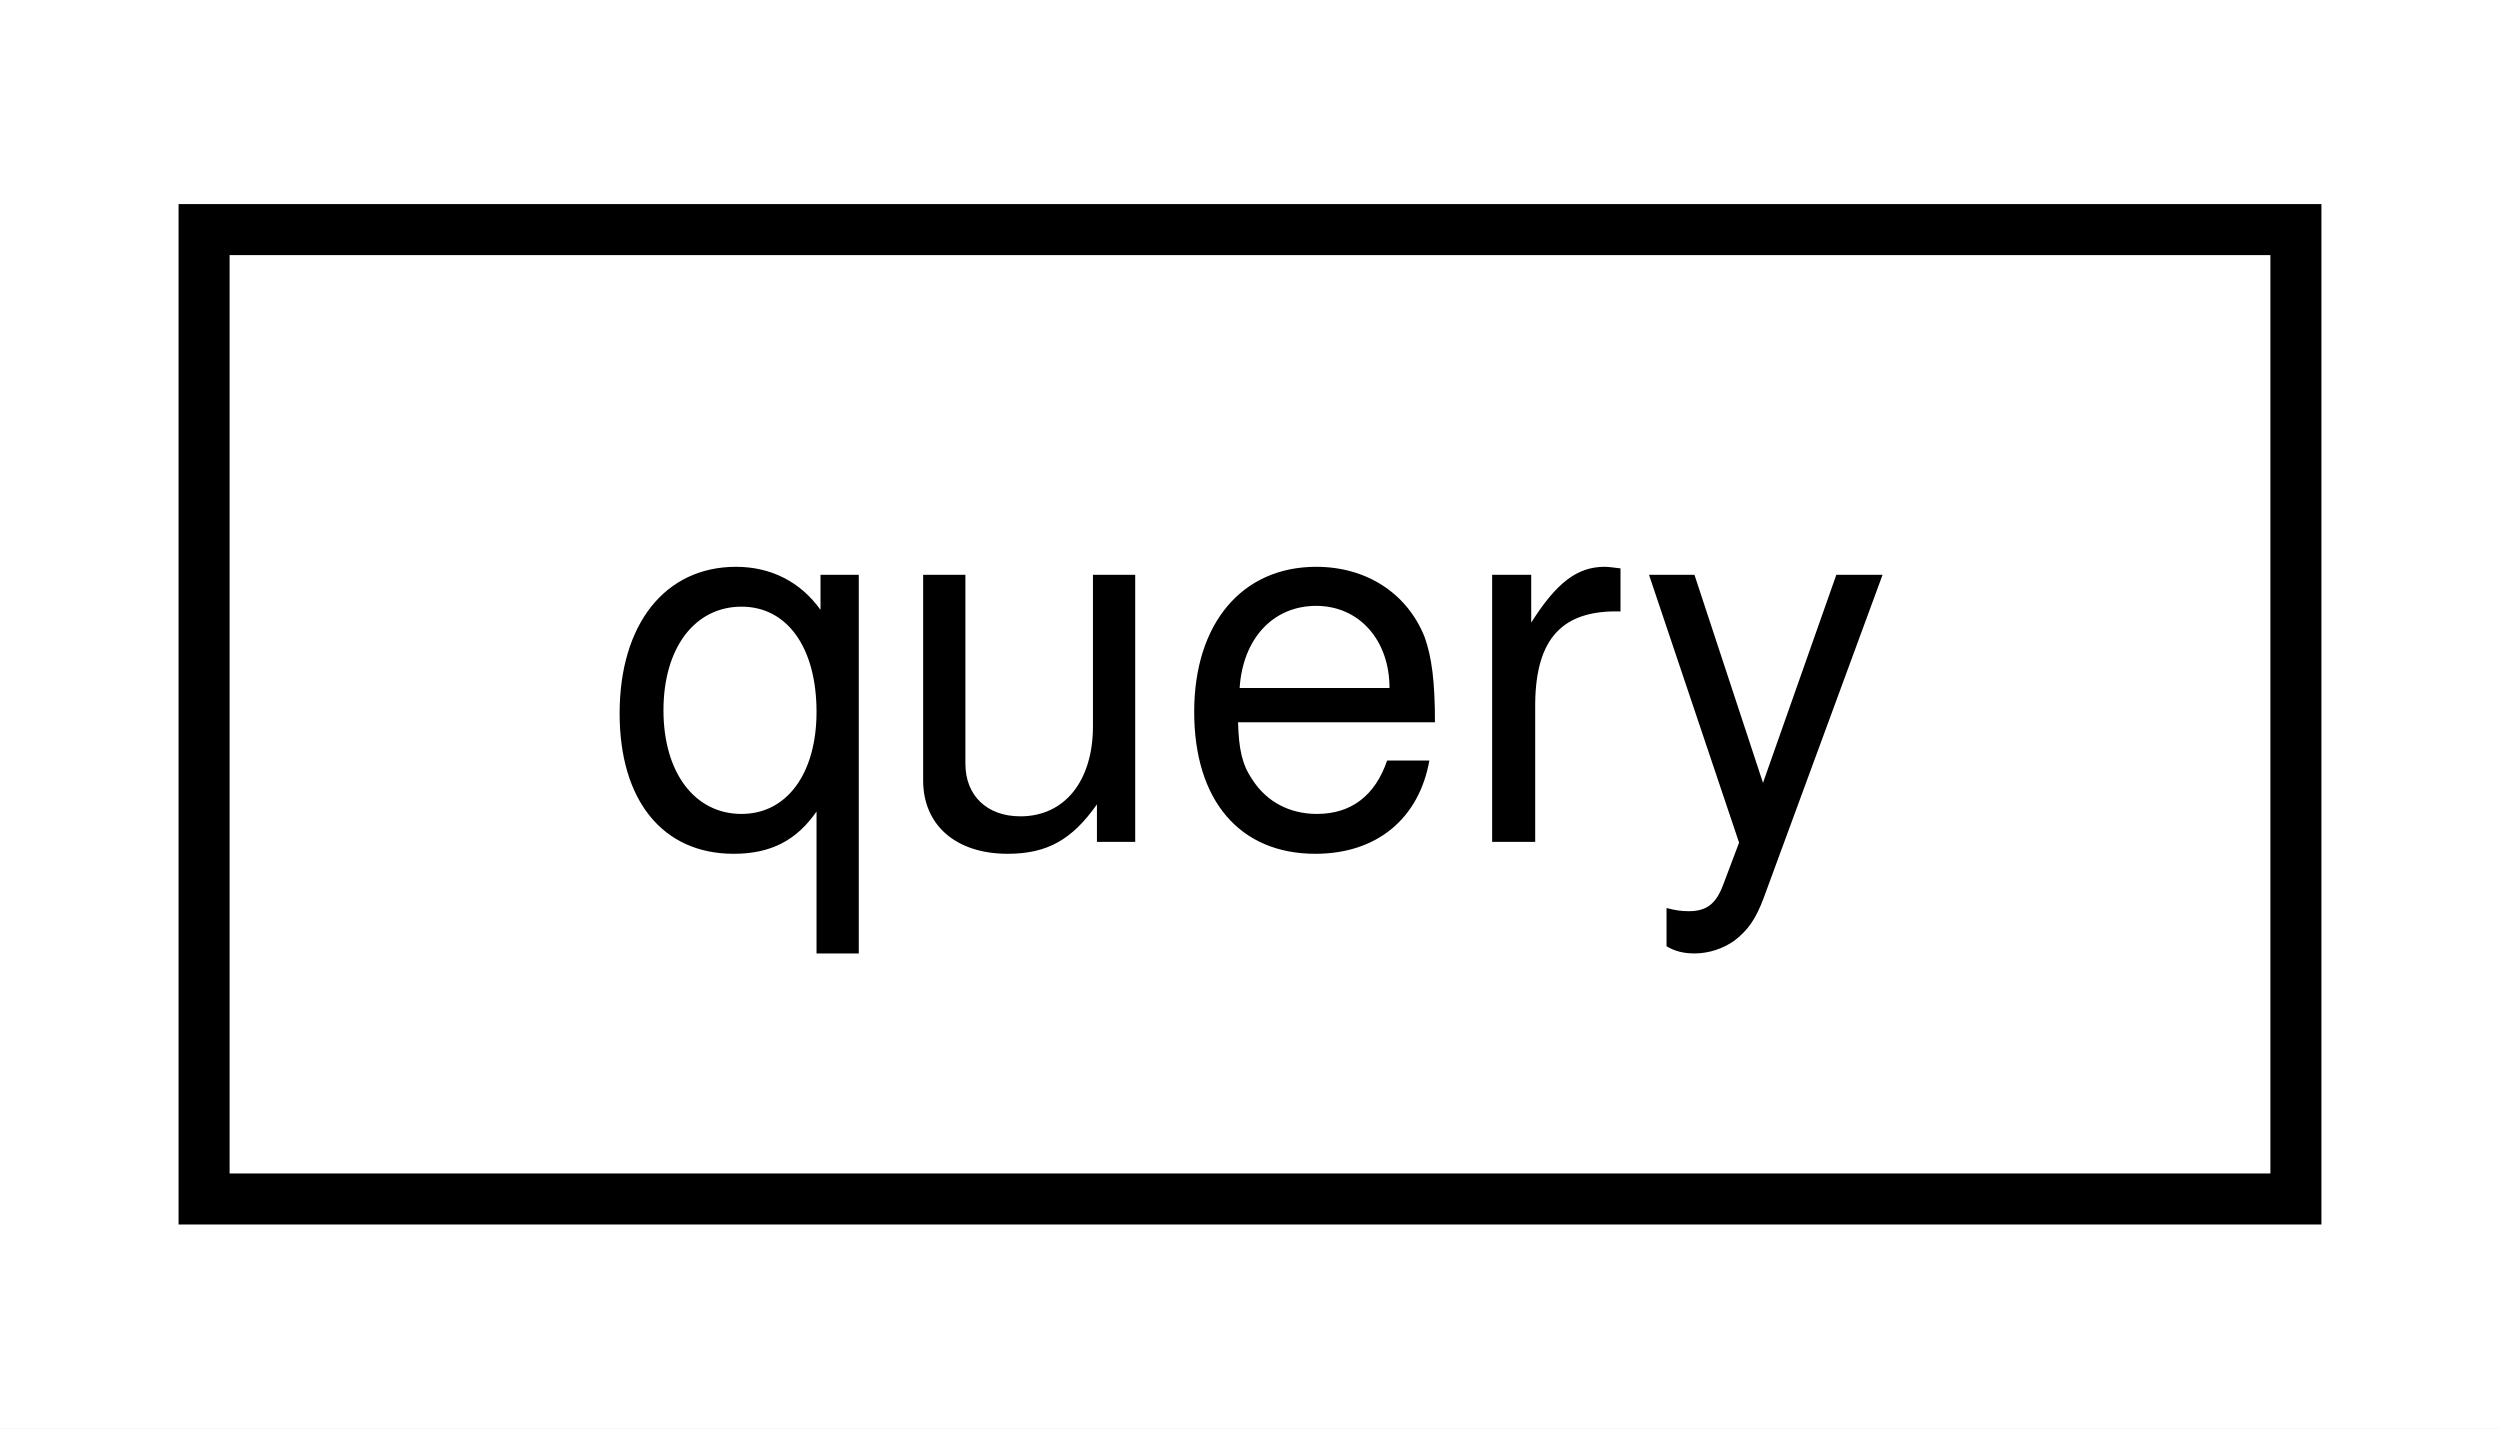
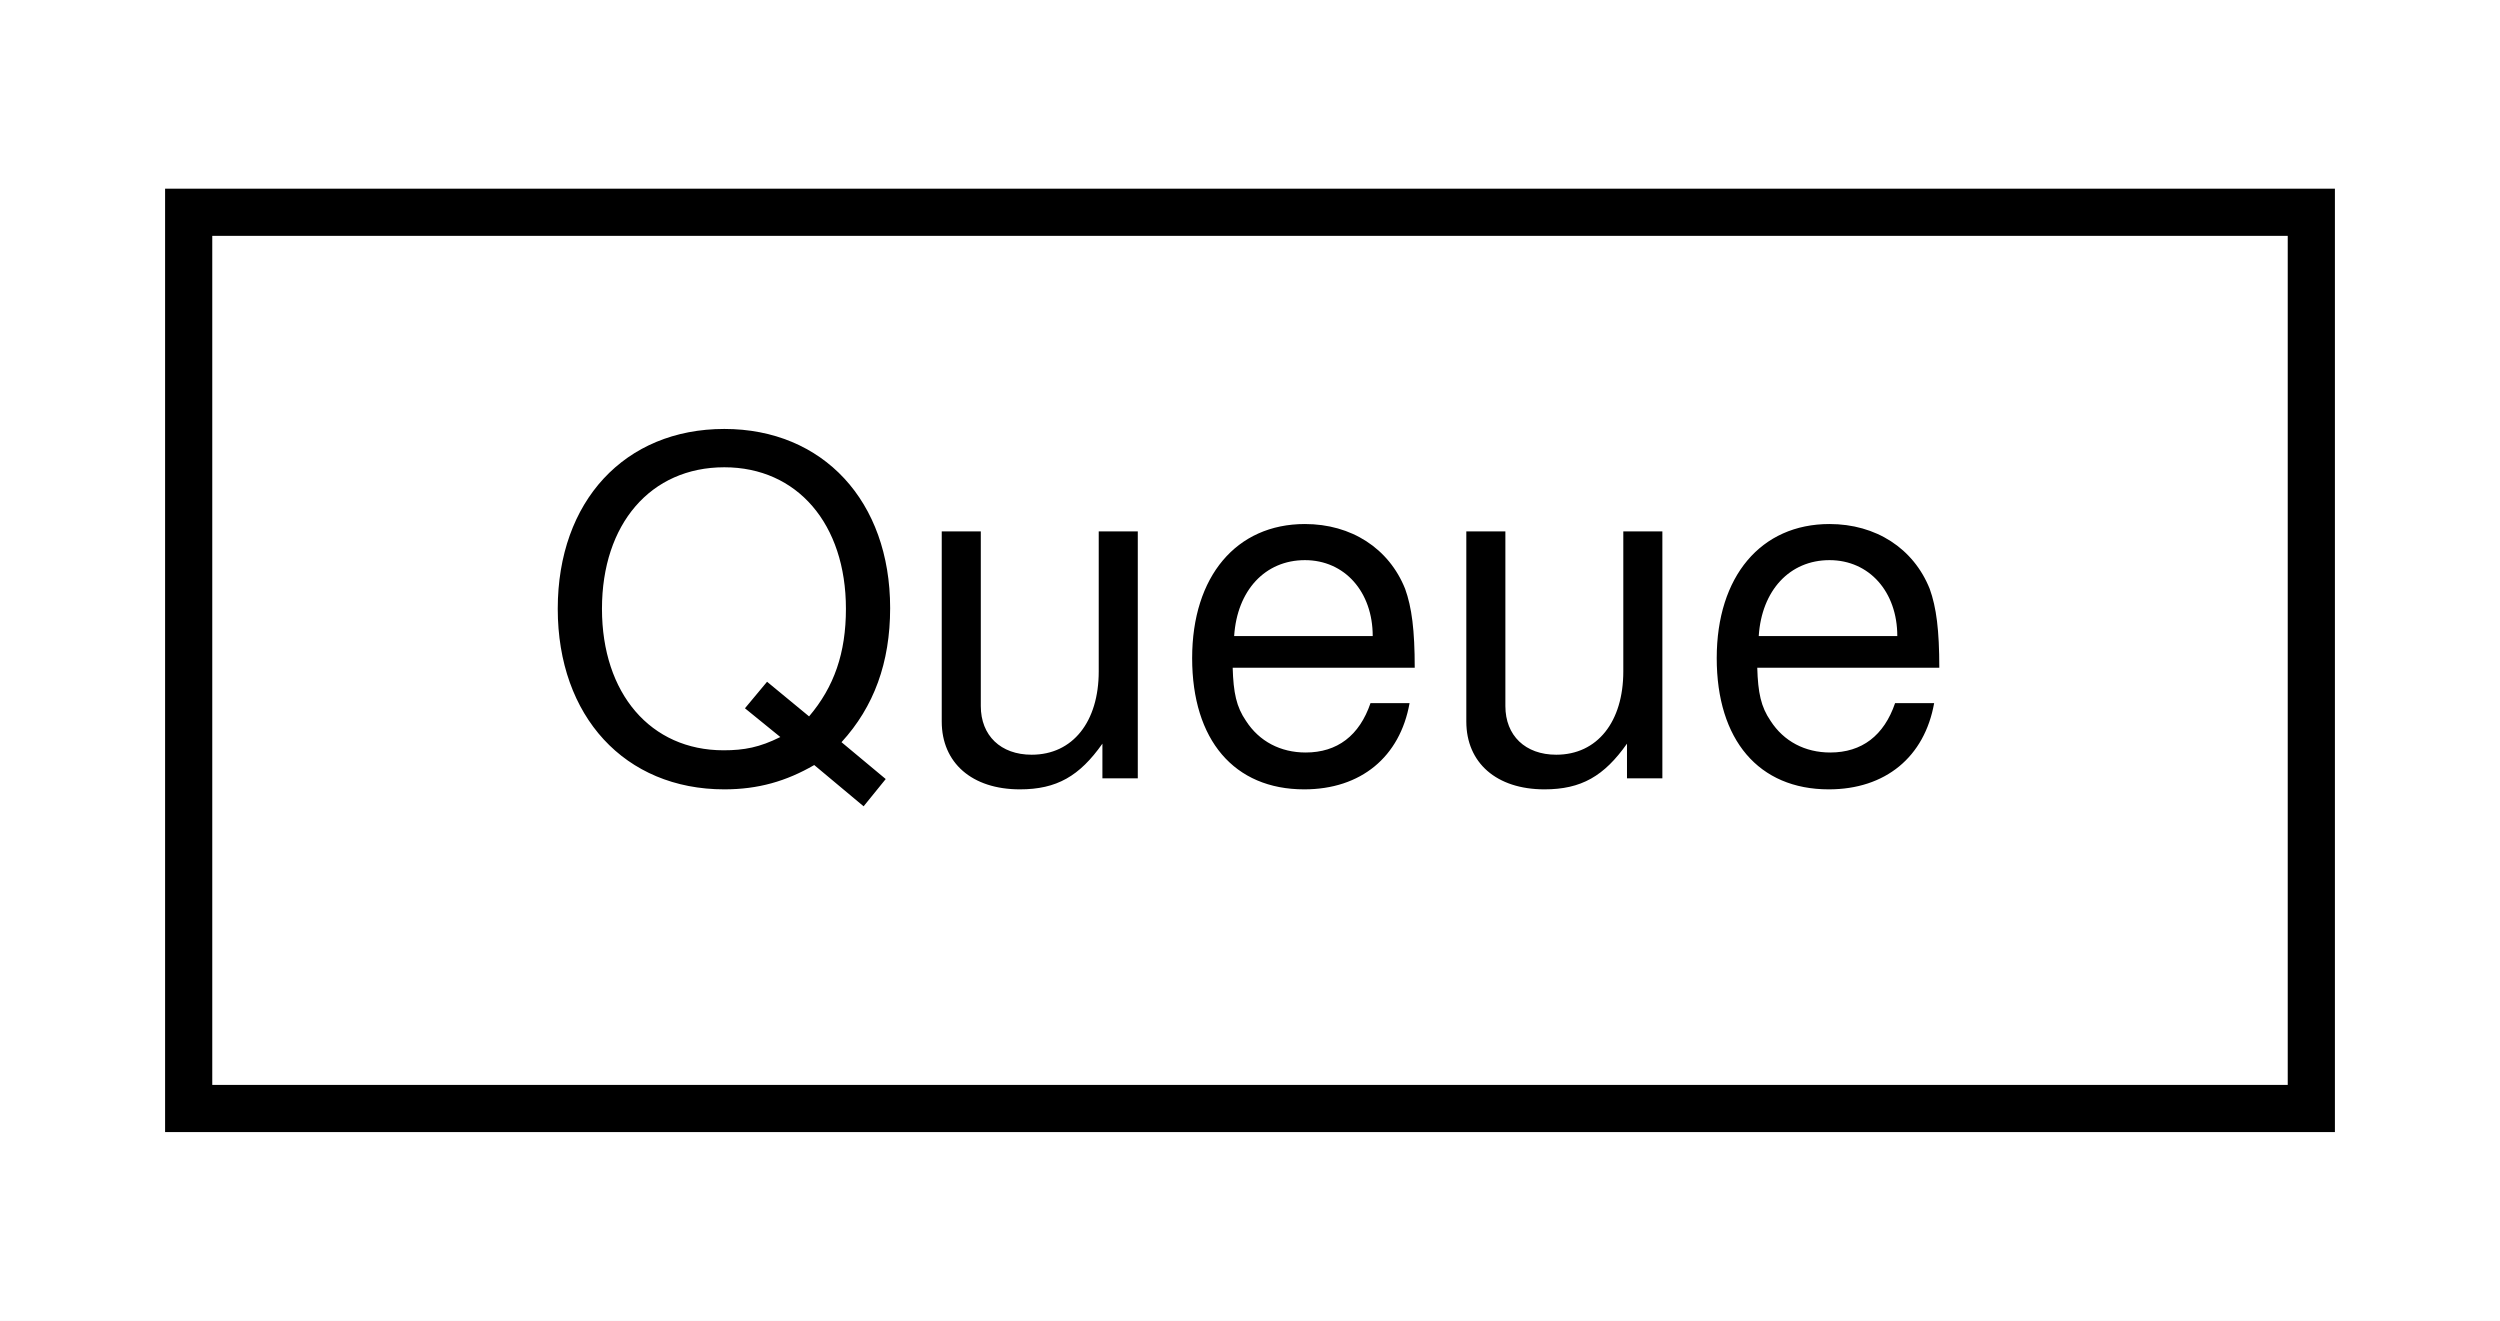
- <svg xmlns="http://www.w3.org/2000/svg" xmlns:xlink="http://www.w3.org/1999/xlink" width="49pt" height="28pt" viewBox="0.00 0.00 49.00 28.00">
+ <svg xmlns="http://www.w3.org/2000/svg" xmlns:xlink="http://www.w3.org/1999/xlink" width="53pt" height="28pt" viewBox="0.00 0.00 53.00 28.00">
  <g id="graph0" class="graph" transform="scale(1 1) rotate(0) translate(4 24)">
-     <polygon fill="white" stroke="transparent" points="-4,4 -4,-24 45,-24 45,4 -4,4" />
+     <polygon fill="white" stroke="transparent" points="-4,4 -4,-24 49,-24 49,4 -4,4" />
    <g id="node1" class="node">
      <g id="a_node1">
-         <a xlink:href="dd/d1b/structquery.html" target="_top" xlink:title=" ">
-           <polygon fill="white" stroke="black" points="0,-0.5 0,-19.5 41,-19.5 41,-0.5 0,-0.5" />
-           <text text-anchor="middle" x="20.5" y="-7.5" font-family="Helvetica,sans-Serif" font-size="10.00">query</text>
+         <a xlink:href="dc/db5/struct_queue.html" target="_top" xlink:title=" ">
+           <polygon fill="white" stroke="black" points="0,-0.5 0,-19.5 45,-19.5 45,-0.5 0,-0.5" />
+           <text text-anchor="middle" x="22.5" y="-7.5" font-family="Helvetica,sans-Serif" font-size="10.00">Queue</text>
        </a>
      </g>
    </g>
  </g>
</svg>
